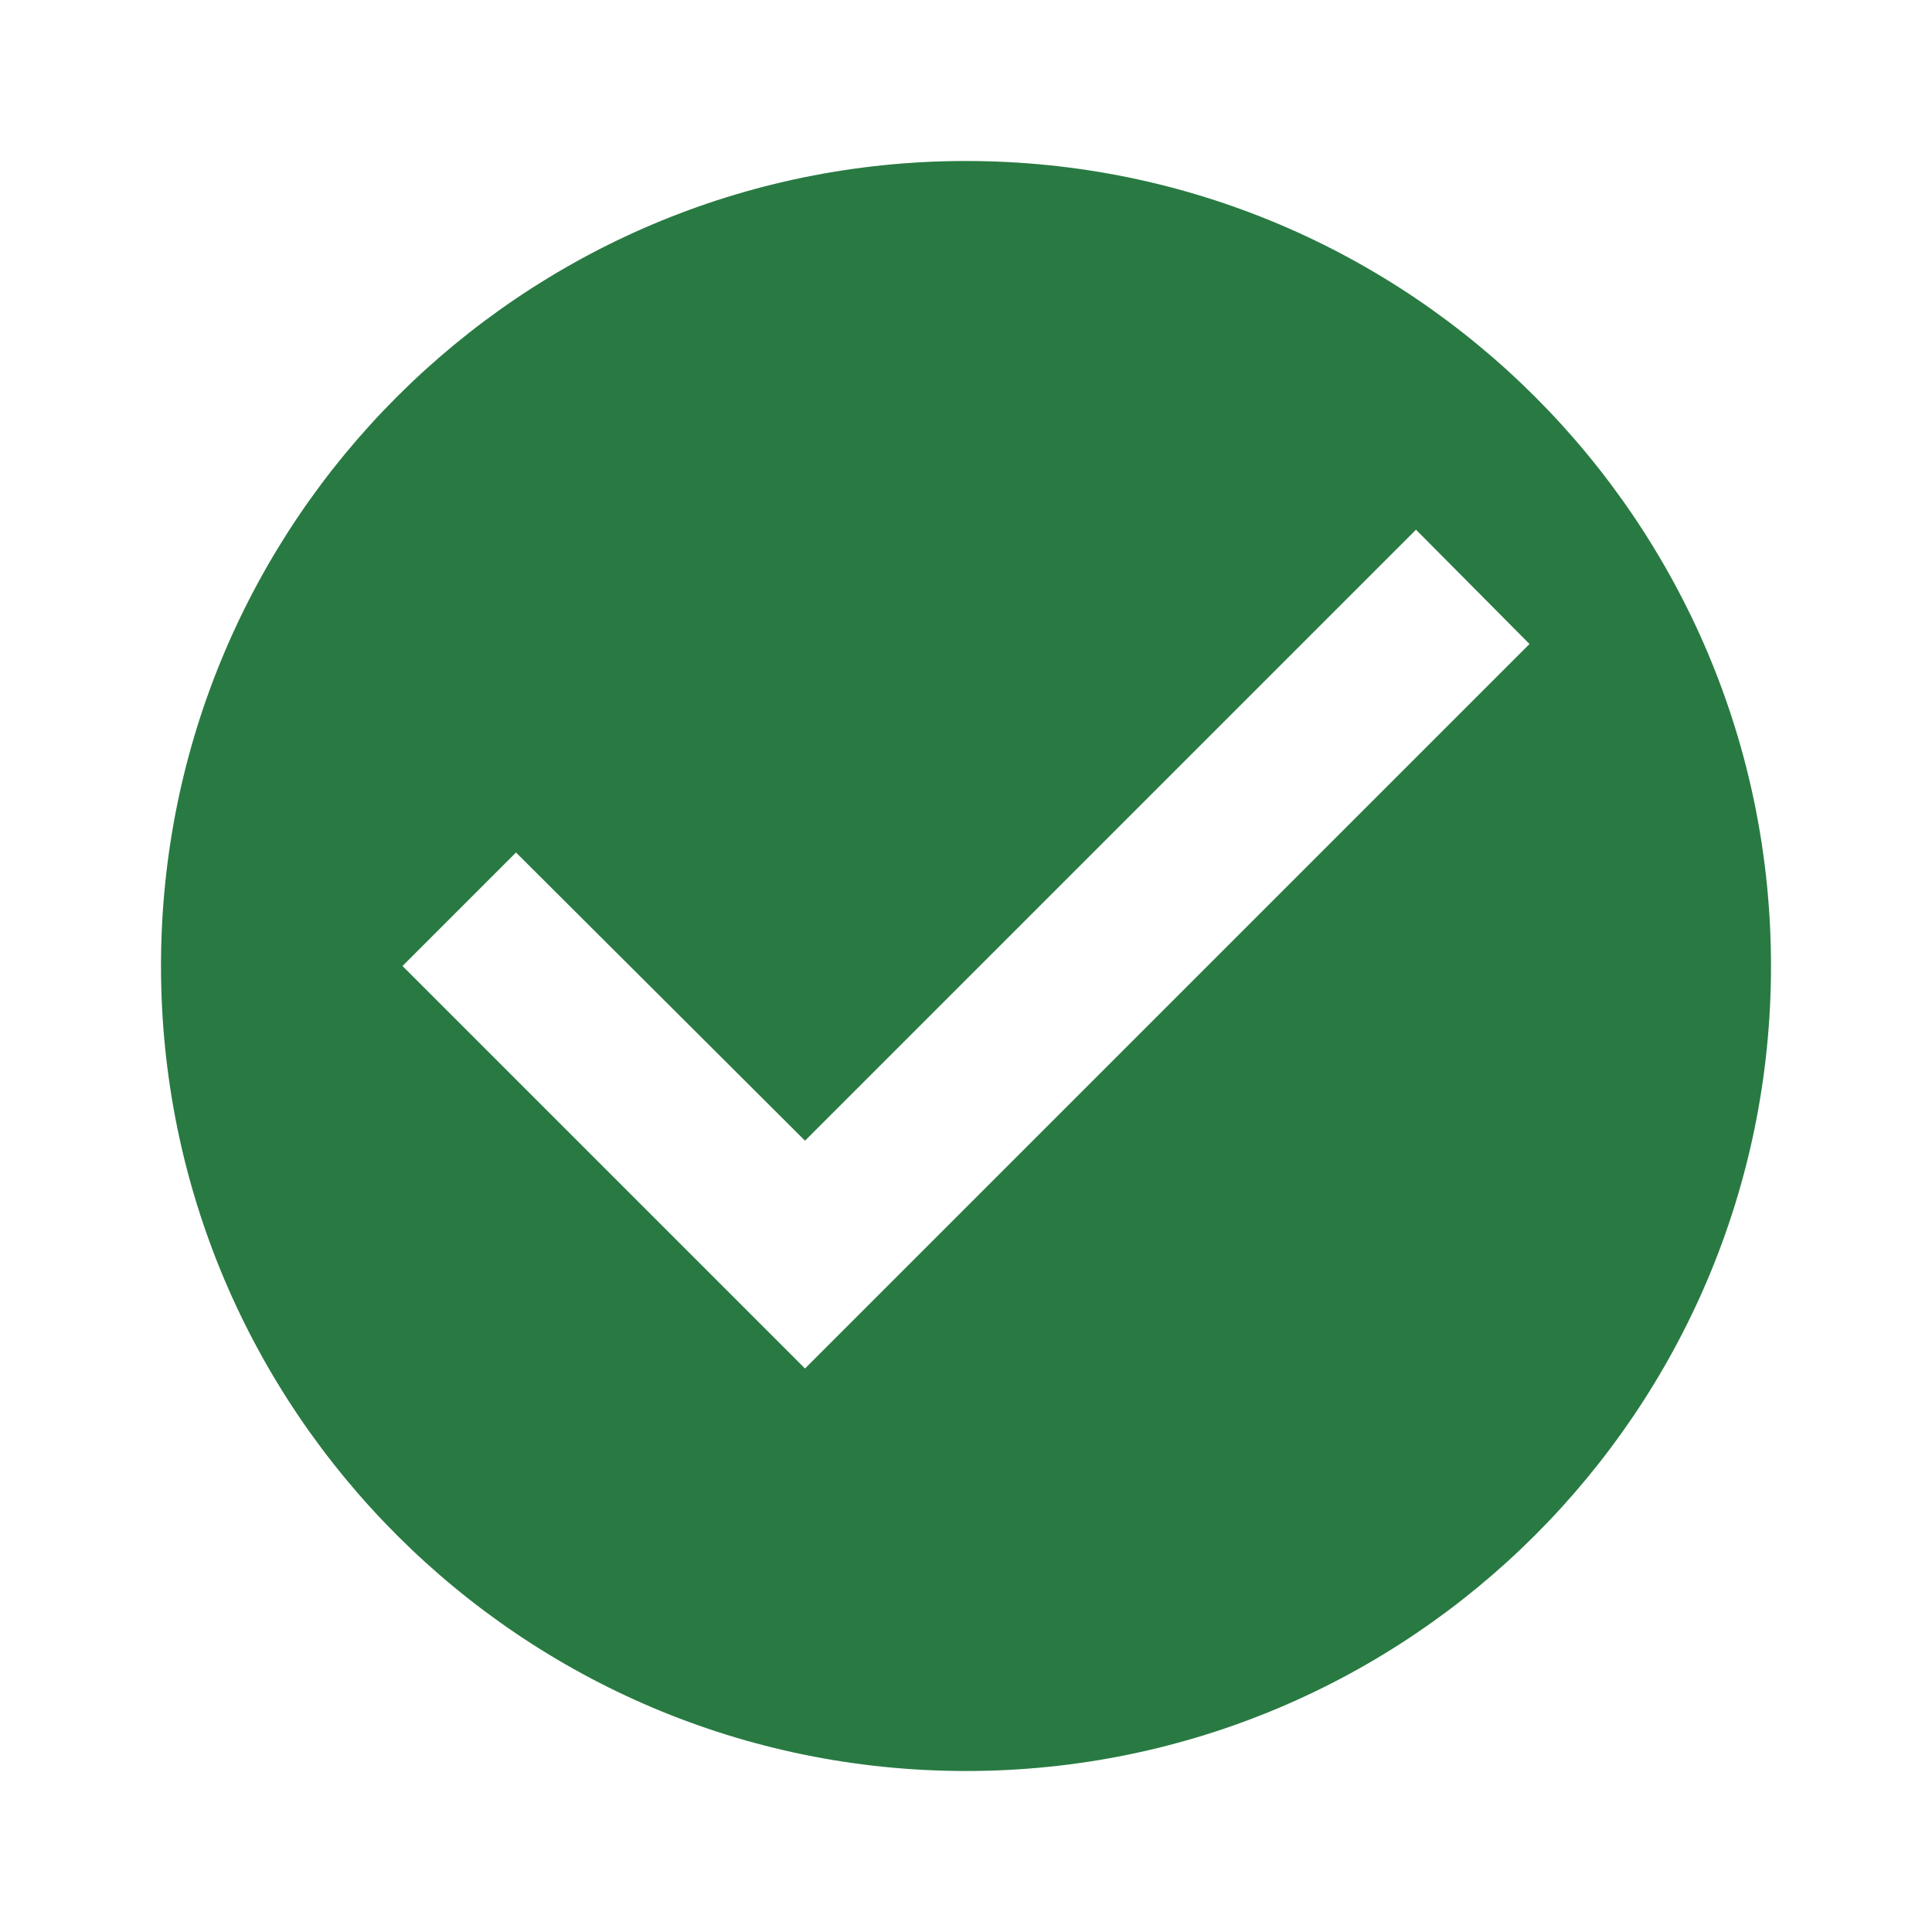
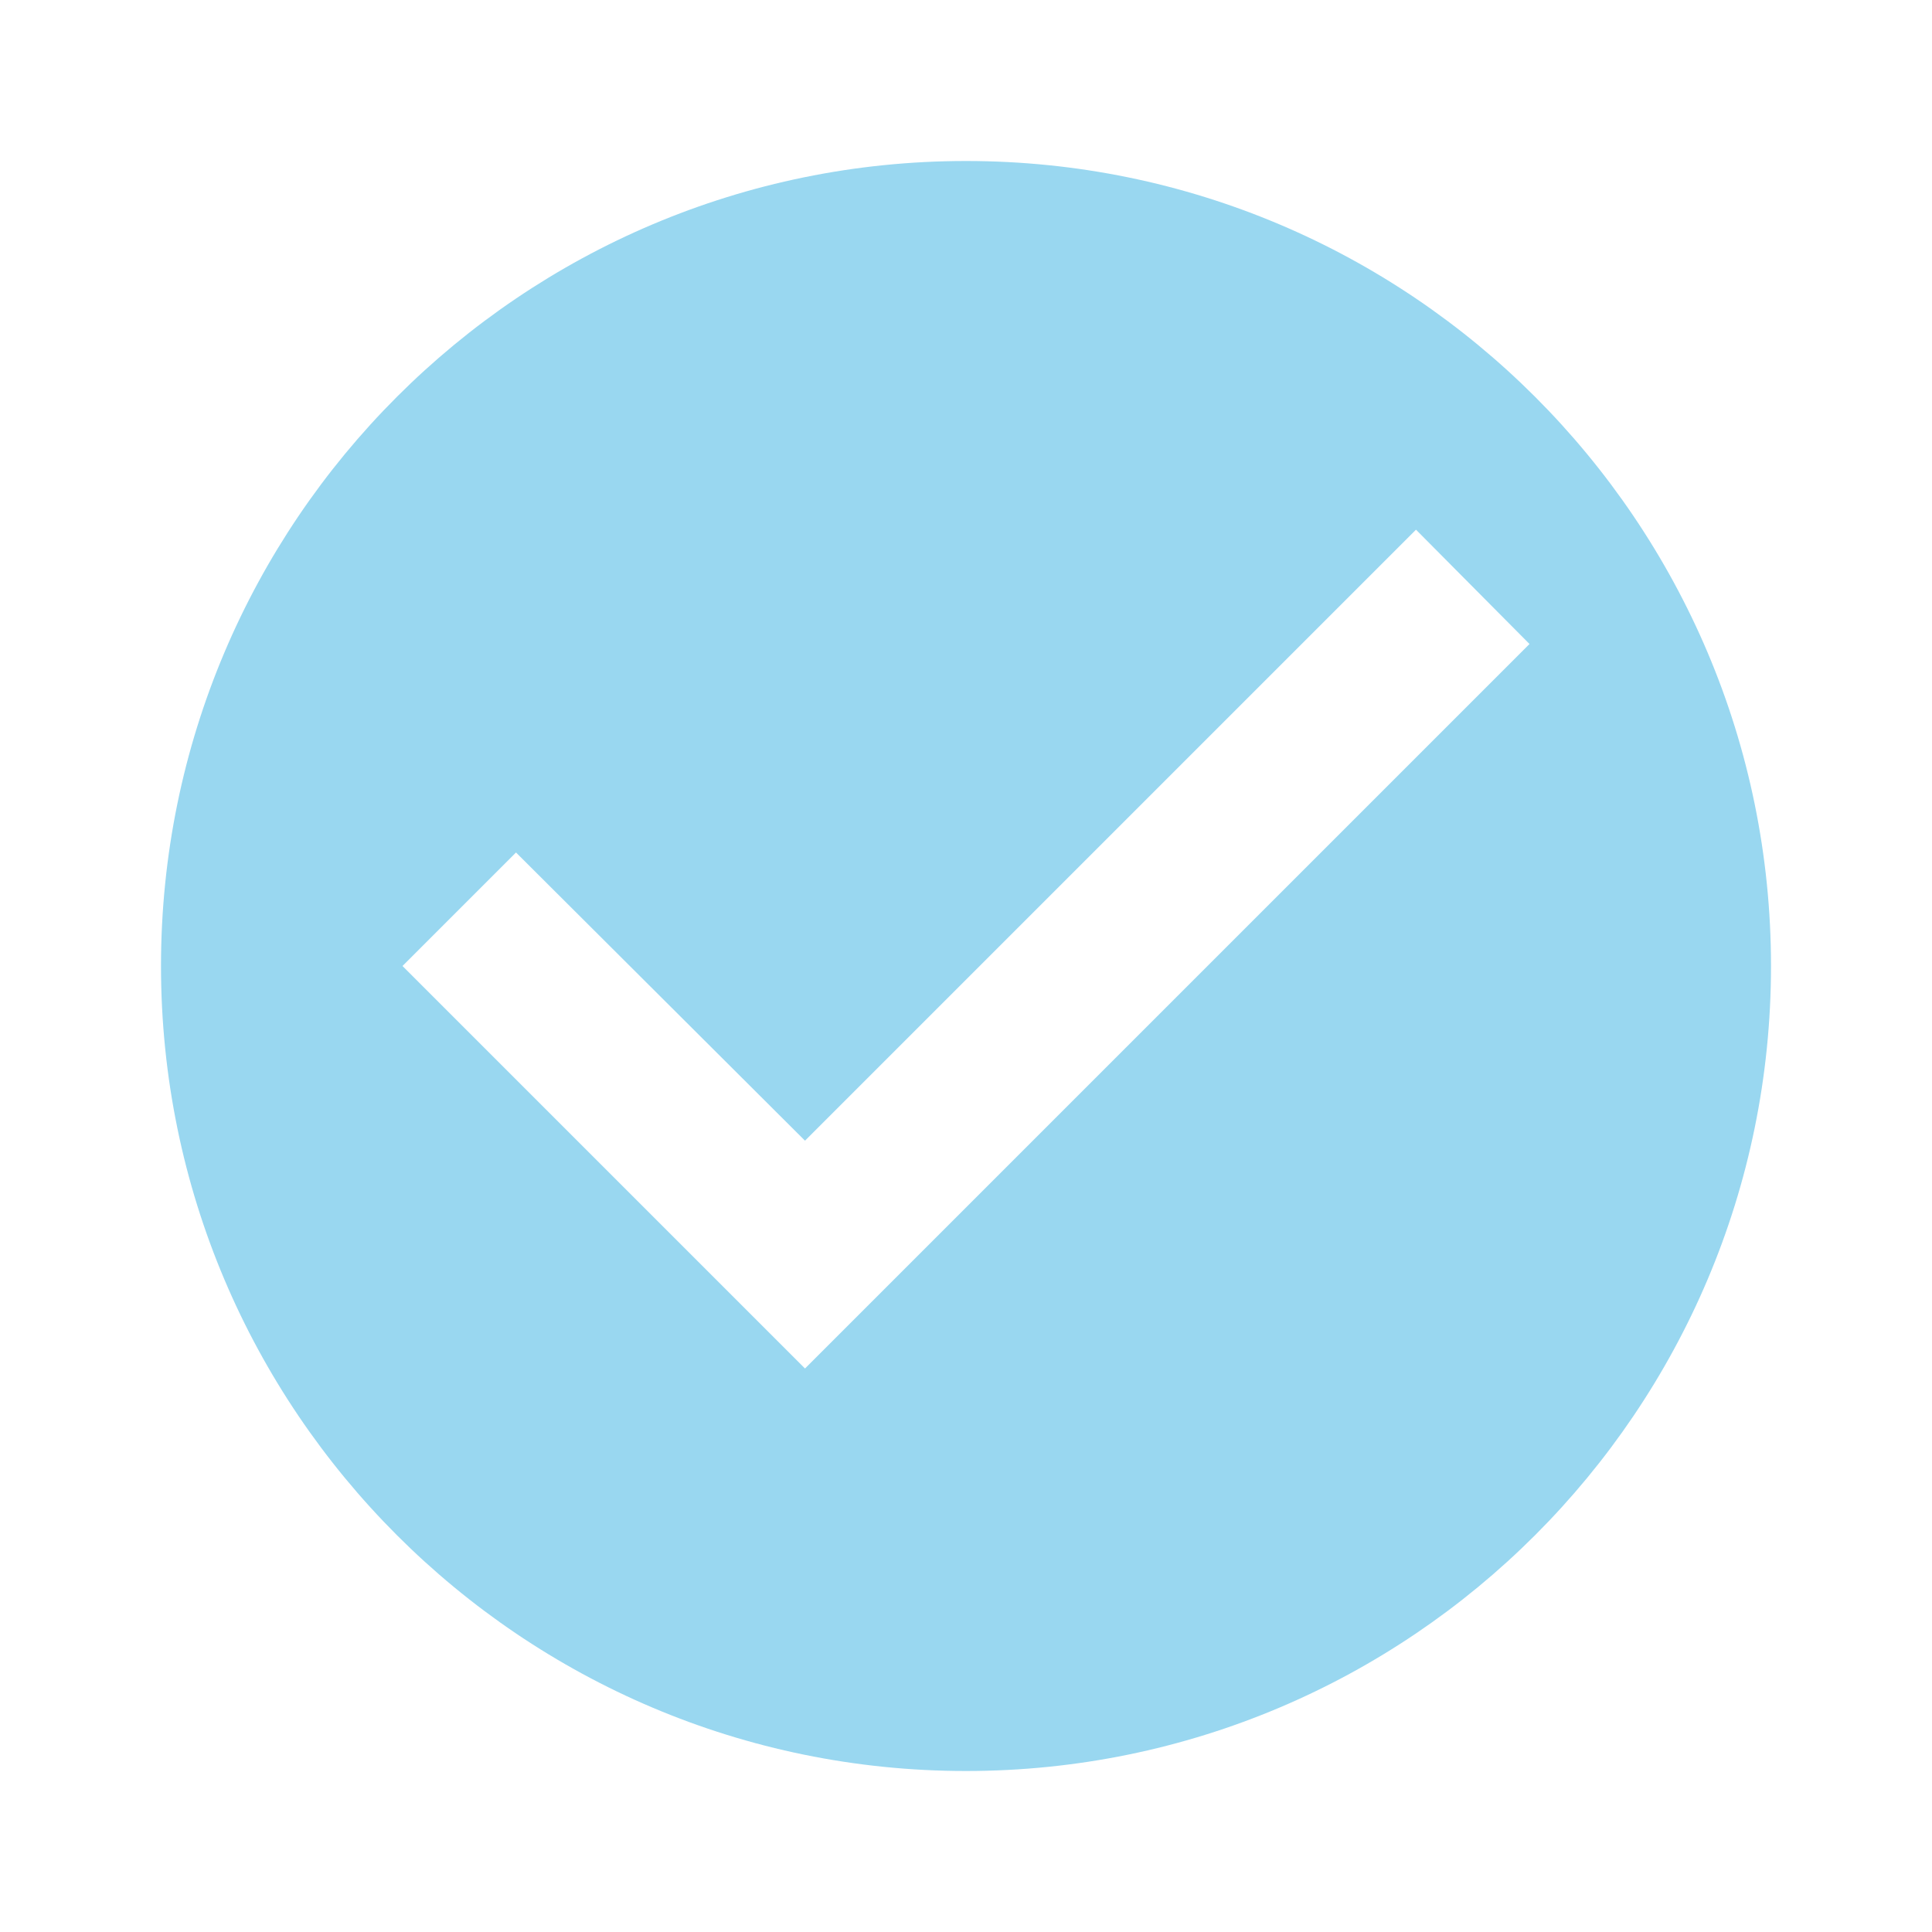
<svg xmlns="http://www.w3.org/2000/svg" width="100%" height="100%" viewBox="0 0 24 24" version="1.1" xml:space="preserve" style="fill-rule:evenodd;clip-rule:evenodd;stroke-linejoin:round;stroke-miterlimit:2;">
  <rect x="0" y="0" width="24" height="24" style="fill:none;fill-rule:nonzero;" />
-   <path d="M12,2C6.48,2 2,6.48 2,12C2,17.52 6.48,22 12,22C17.52,22 22,17.52 22,12C22,6.48 17.52,2 12,2ZM10,17L5,12L6.41,10.59L10,14.17L17.59,6.58L19,8L10,17Z" style="fill:rgb(40,122,66);fill-rule:nonzero;" />
+   <path d="M12,2C6.48,2 2,6.48 2,12C2,17.52 6.48,22 12,22C17.52,22 22,17.52 22,12C22,6.48 17.52,2 12,2ZM10,17L5,12L6.41,10.59L10,14.17L17.59,6.58L19,8L10,17Z" style="fill:rgb(153,215,240);fill-rule:nonzero;" />
</svg>
